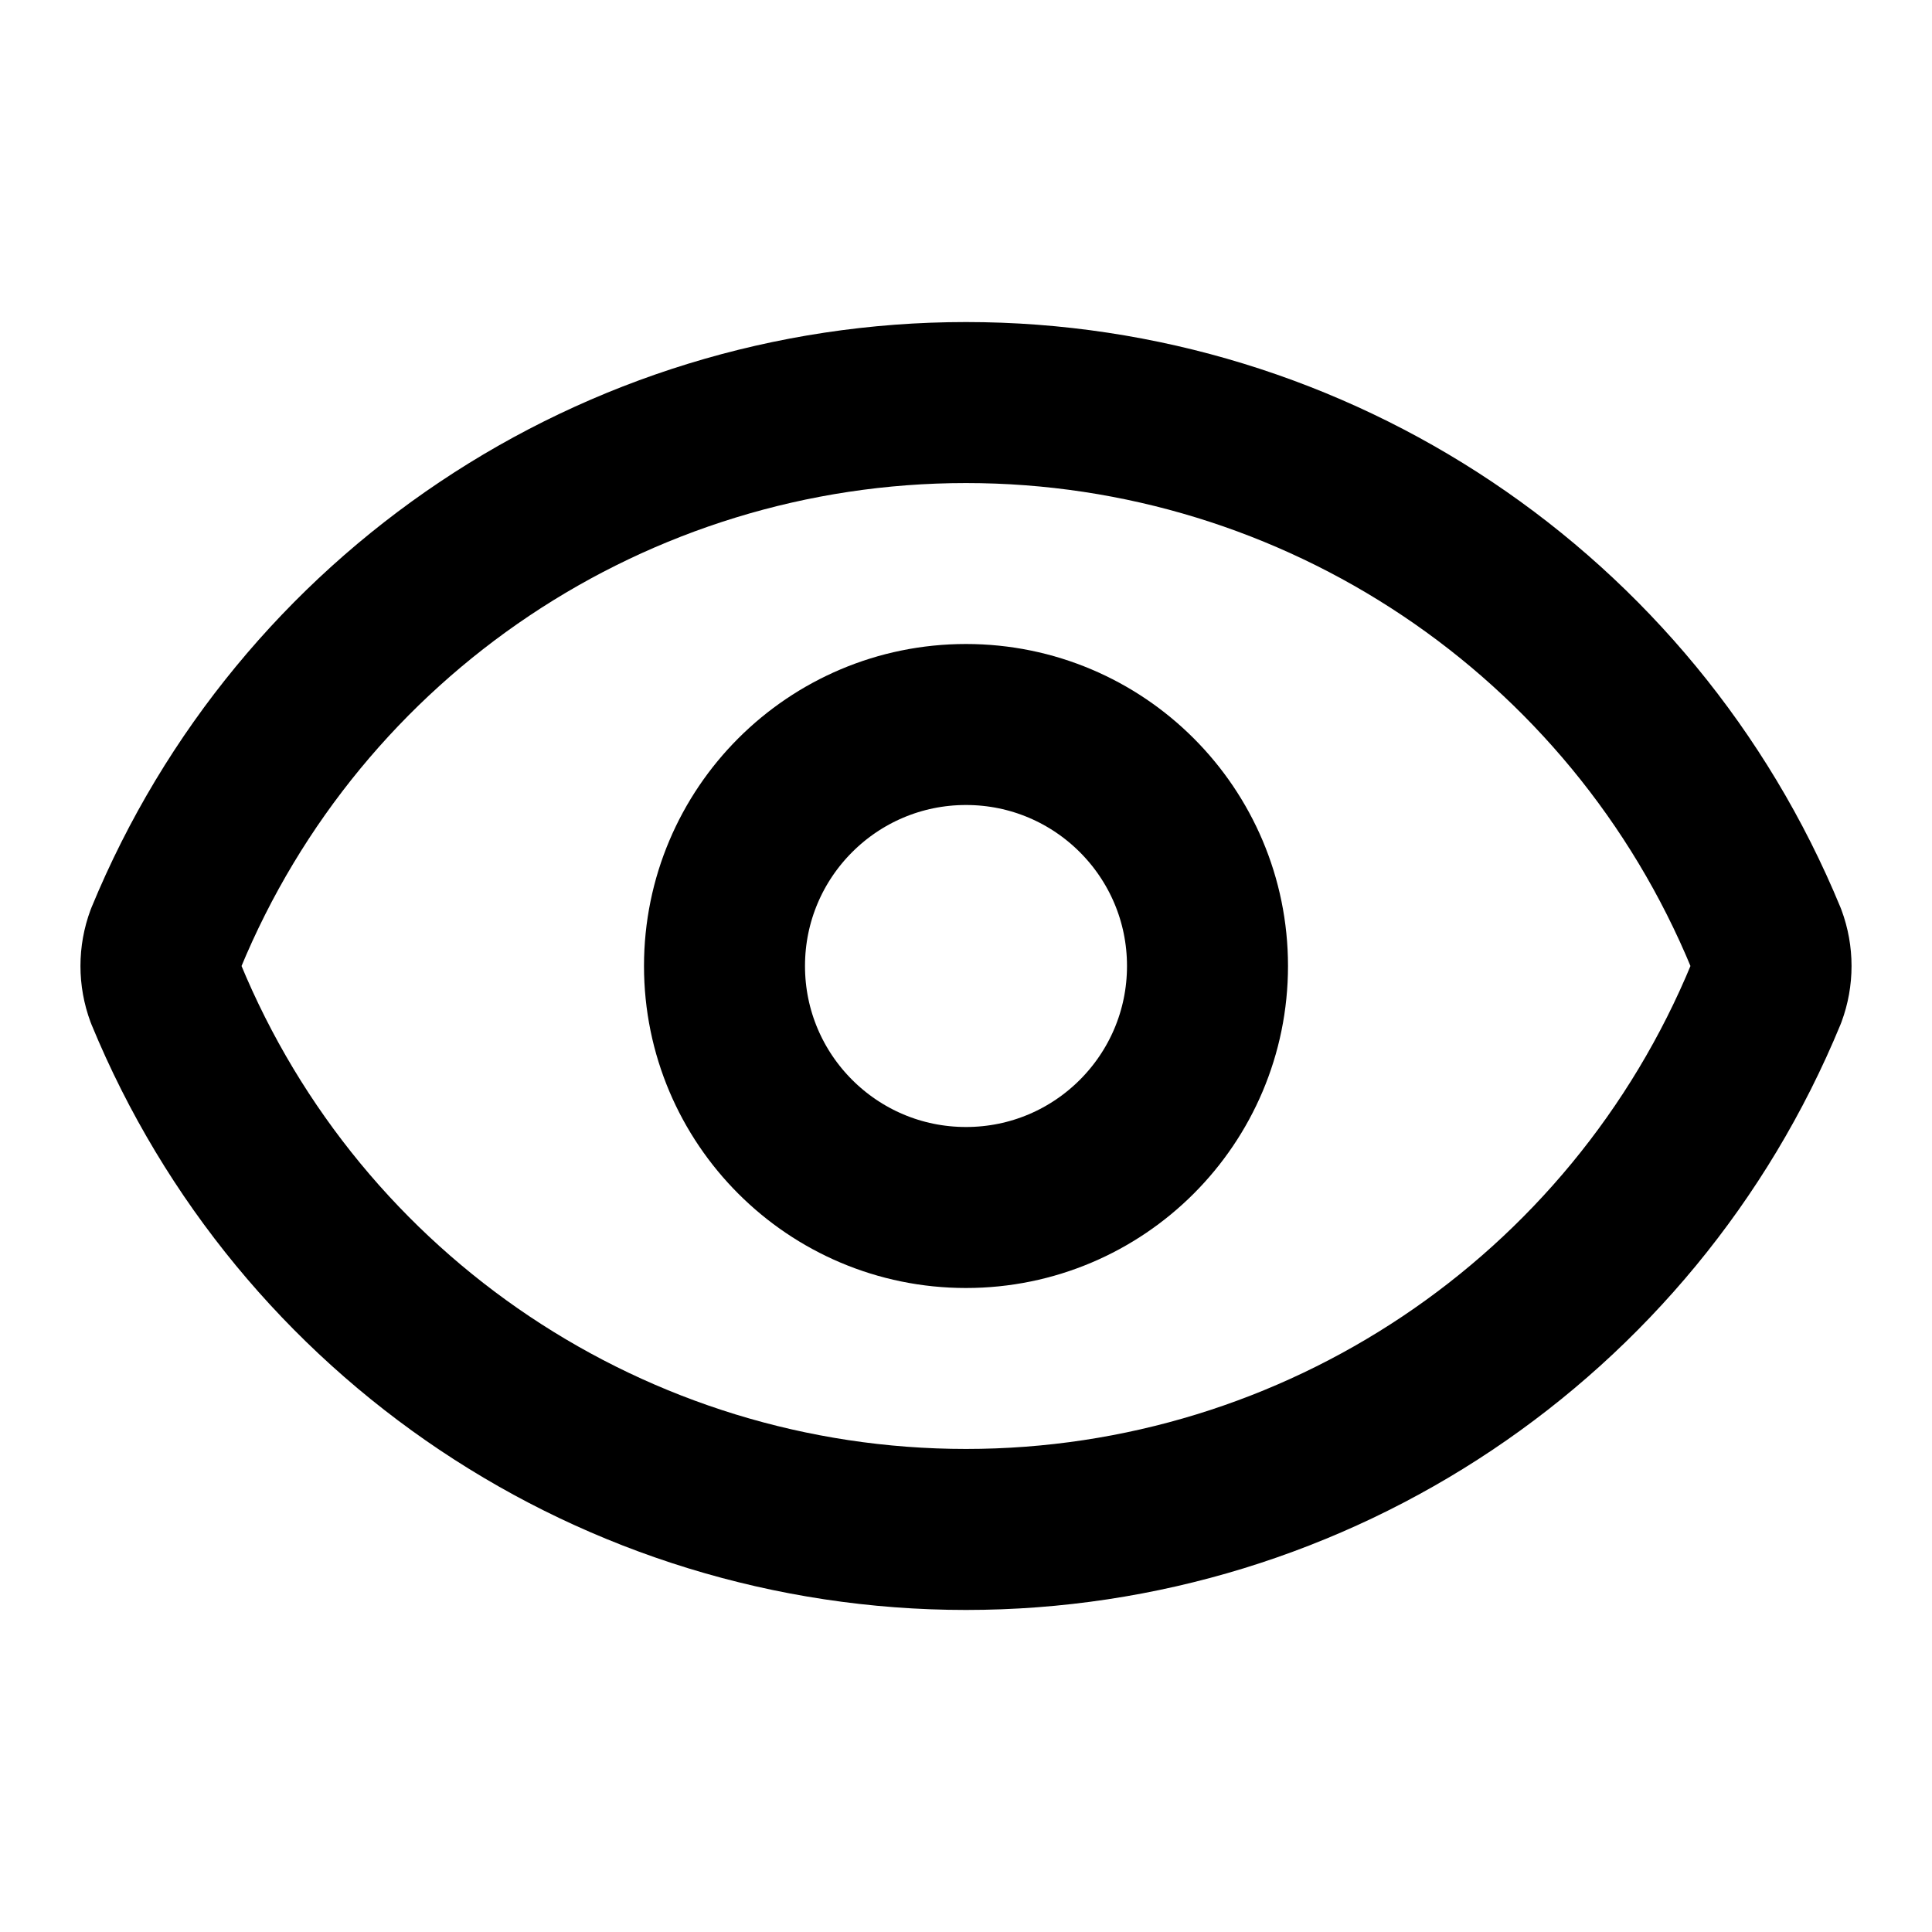
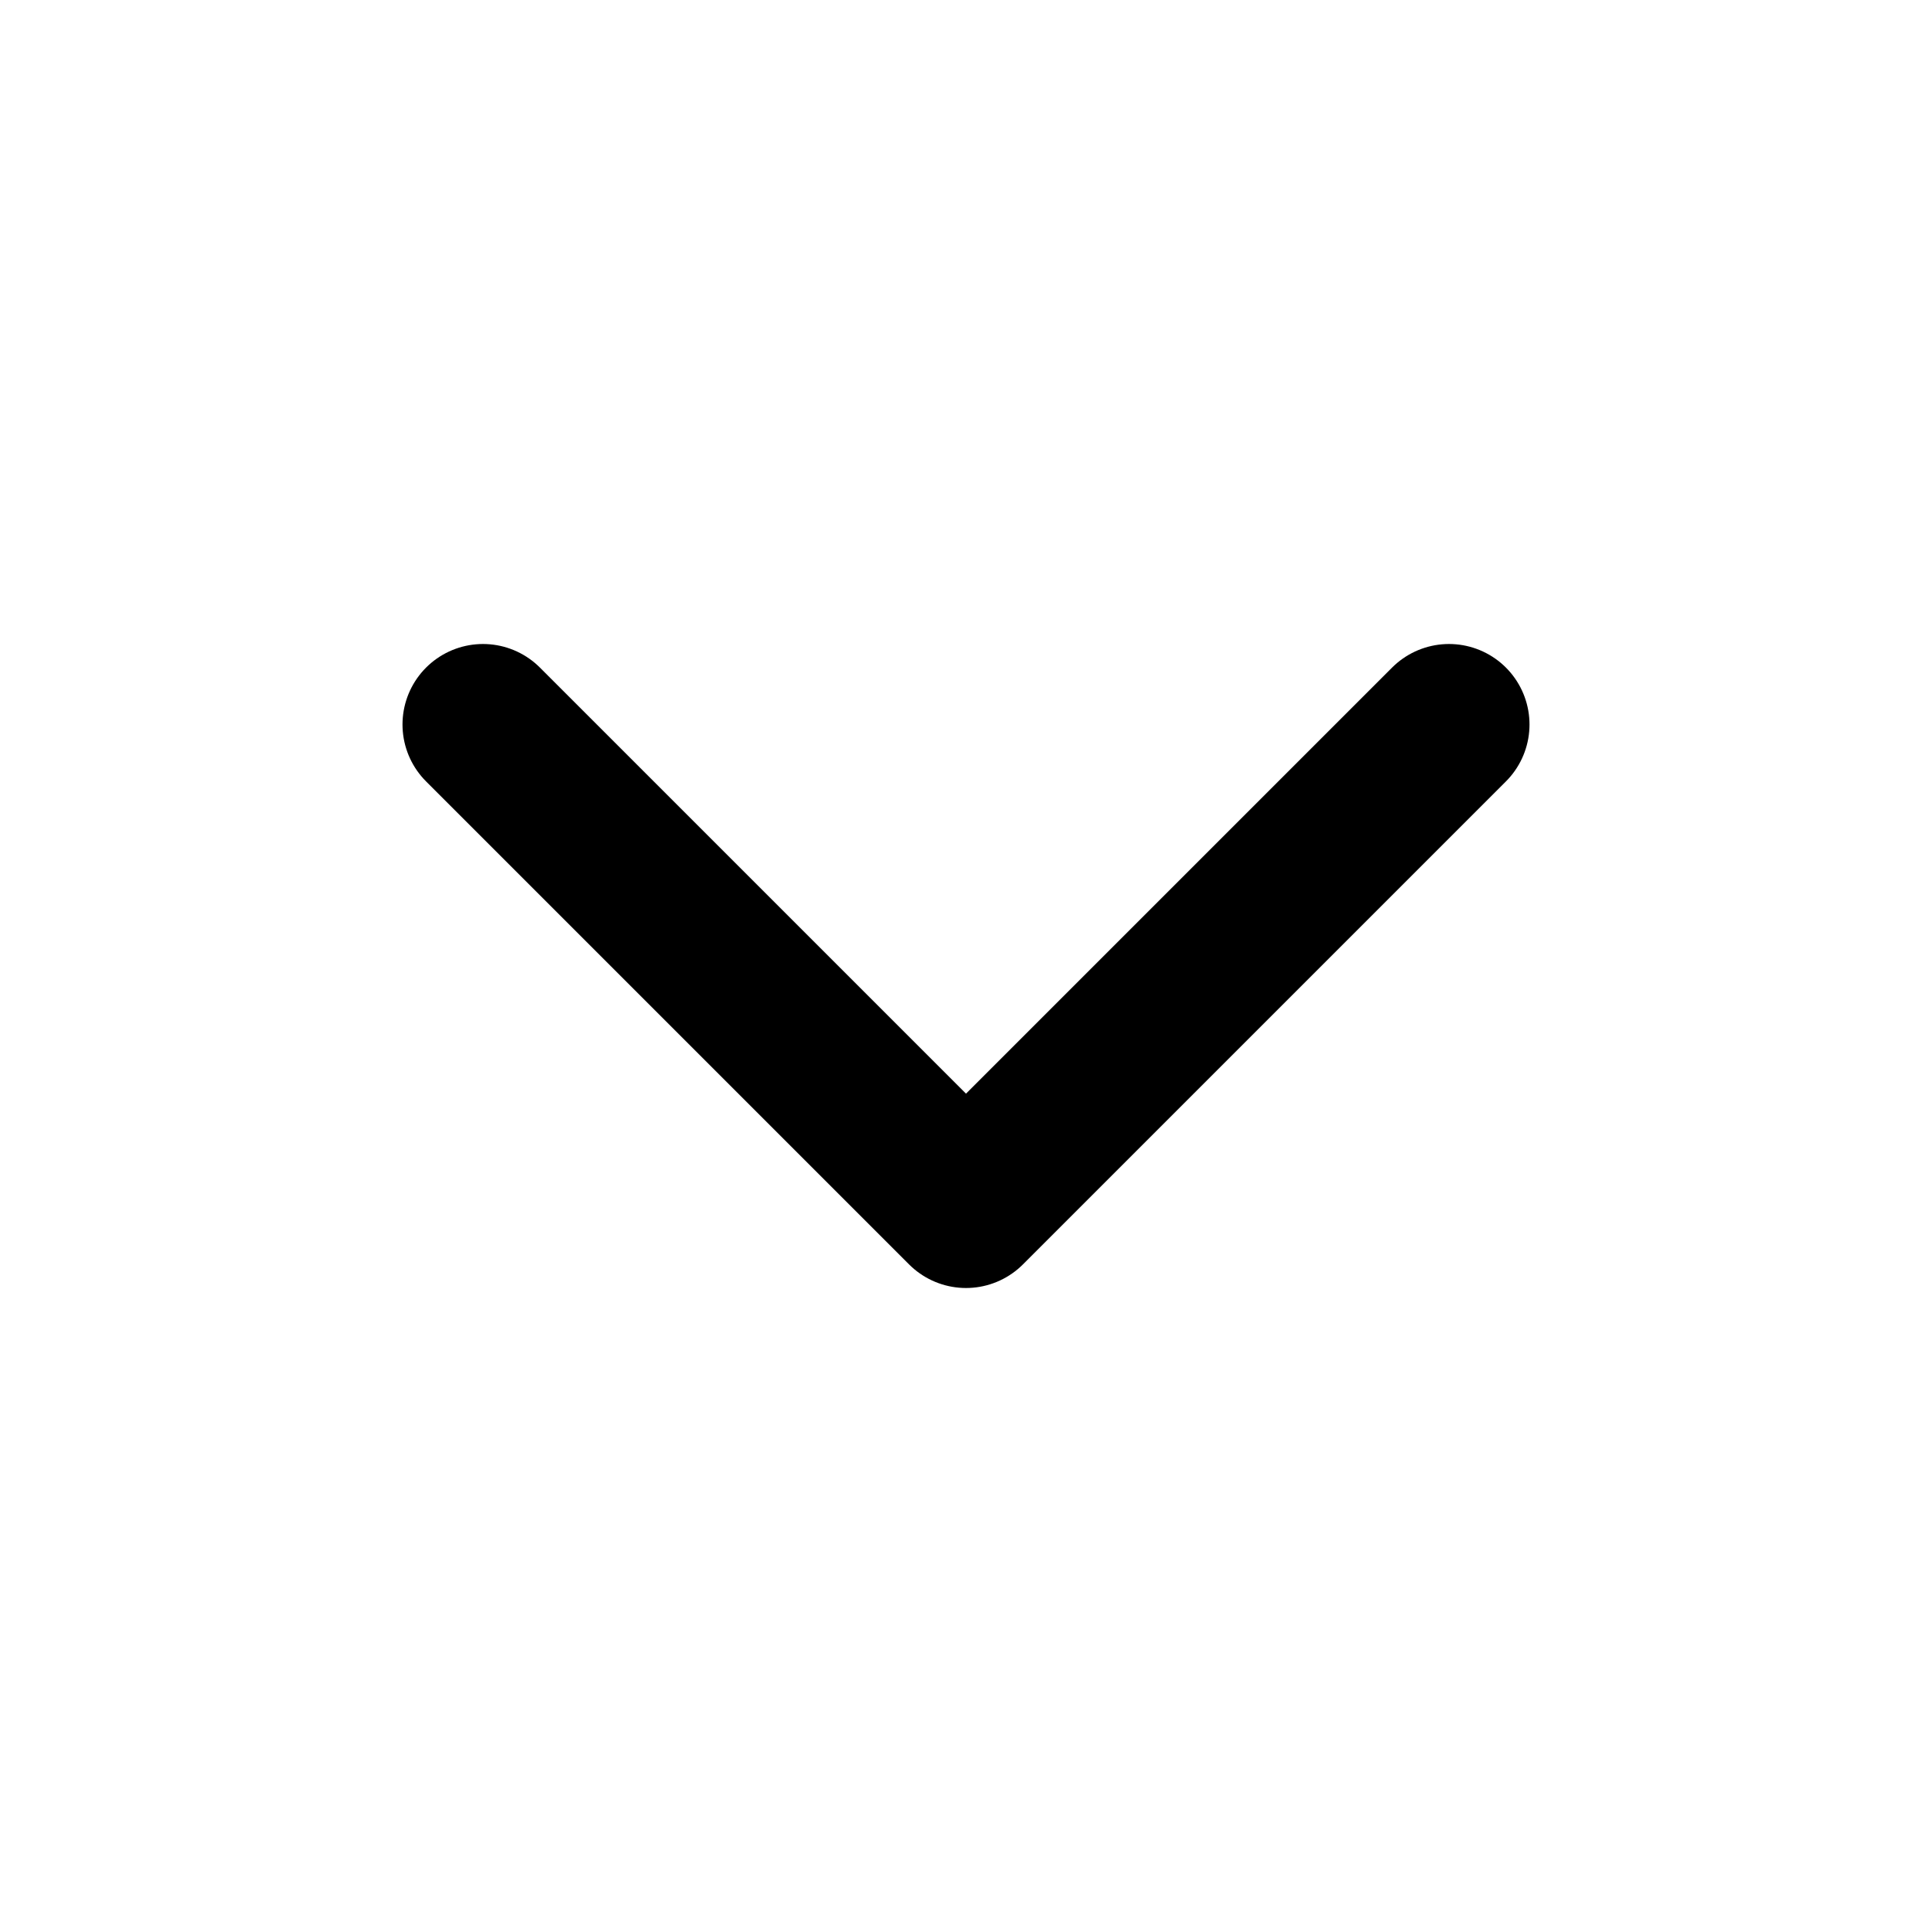
- <svg xmlns="http://www.w3.org/2000/svg" class="lucide lucide-eye" width="24" height="24" viewBox="0 0 24 24" fill="none" stroke="currentColor" stroke-width="2" stroke-linecap="round" stroke-linejoin="round">
-   <path d="M2.062 12.348a1 1 0 0 1 0-.696 10.75 10.75 0 0 1 19.876 0 1 1 0 0 1 0 .696 10.75 10.75 0 0 1-19.876 0" />
-   <circle cx="12" cy="12" r="3" />
+ <svg xmlns="http://www.w3.org/2000/svg" class="lucide lucide-chevron-down" width="24" height="24" viewBox="0 0 24 24" fill="none" stroke="currentColor" stroke-width="2" stroke-linecap="round" stroke-linejoin="round">
+   <path d="m6 9 6 6 6-6" />
</svg>
